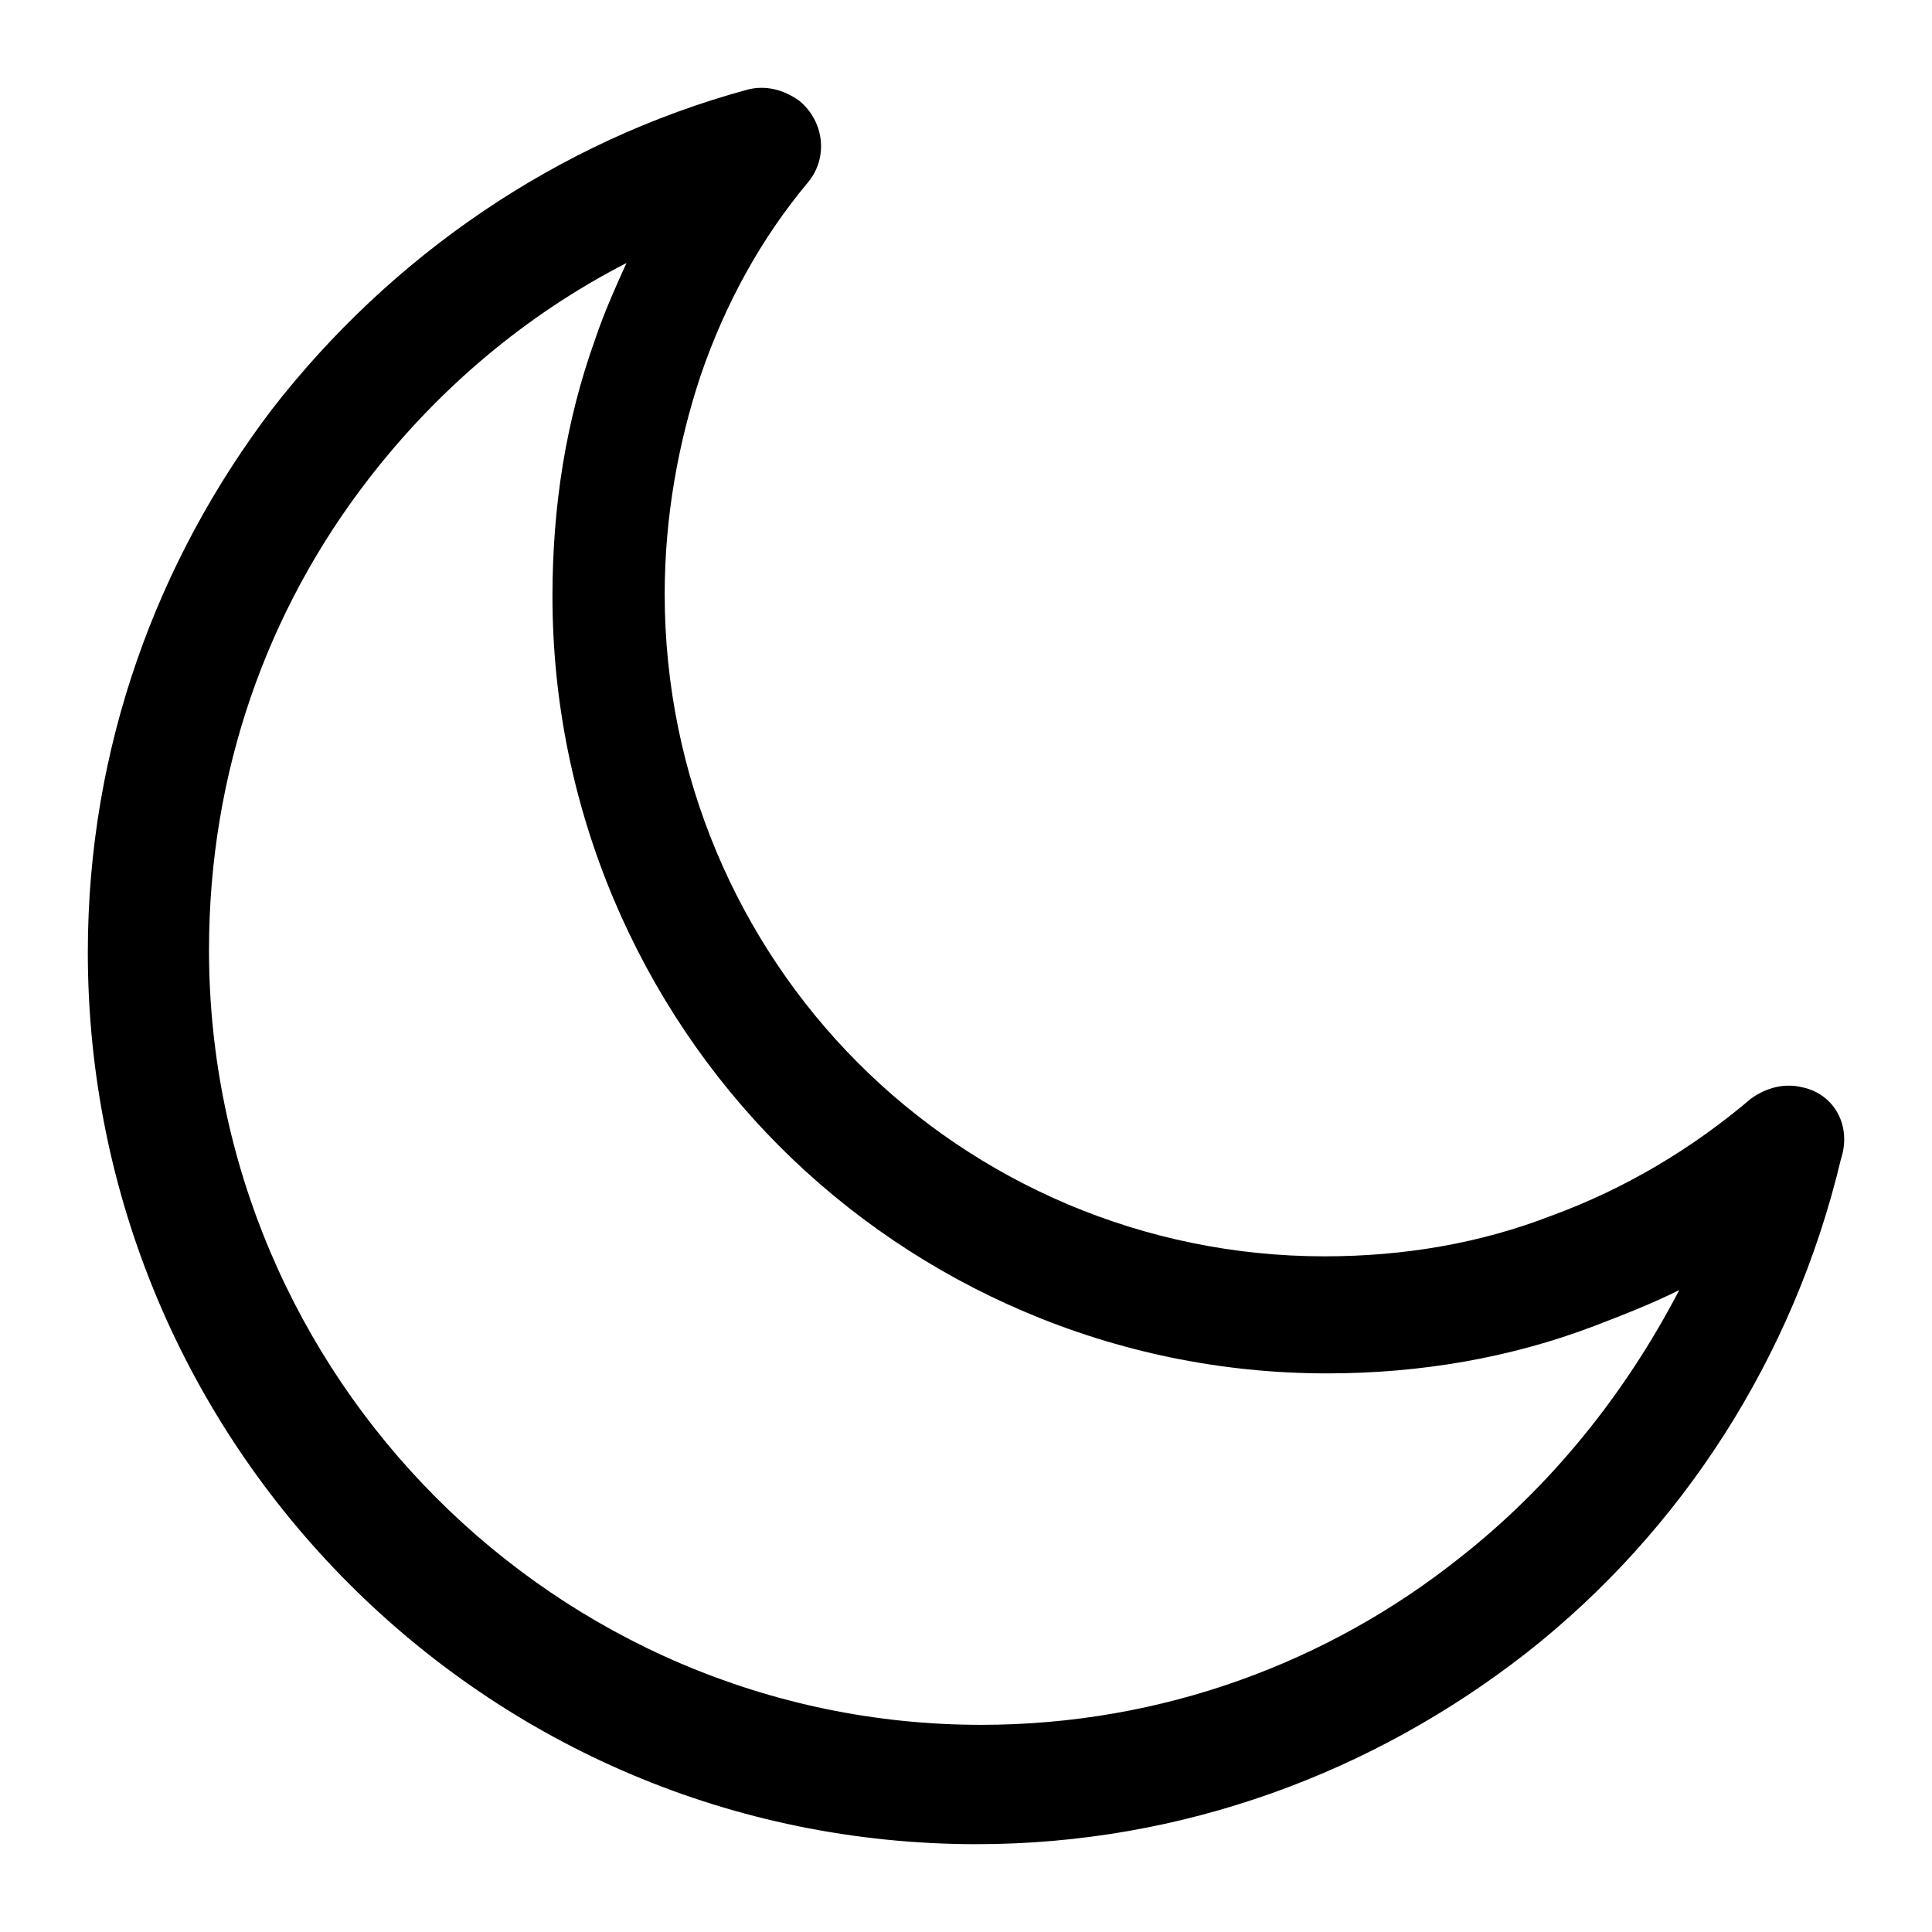
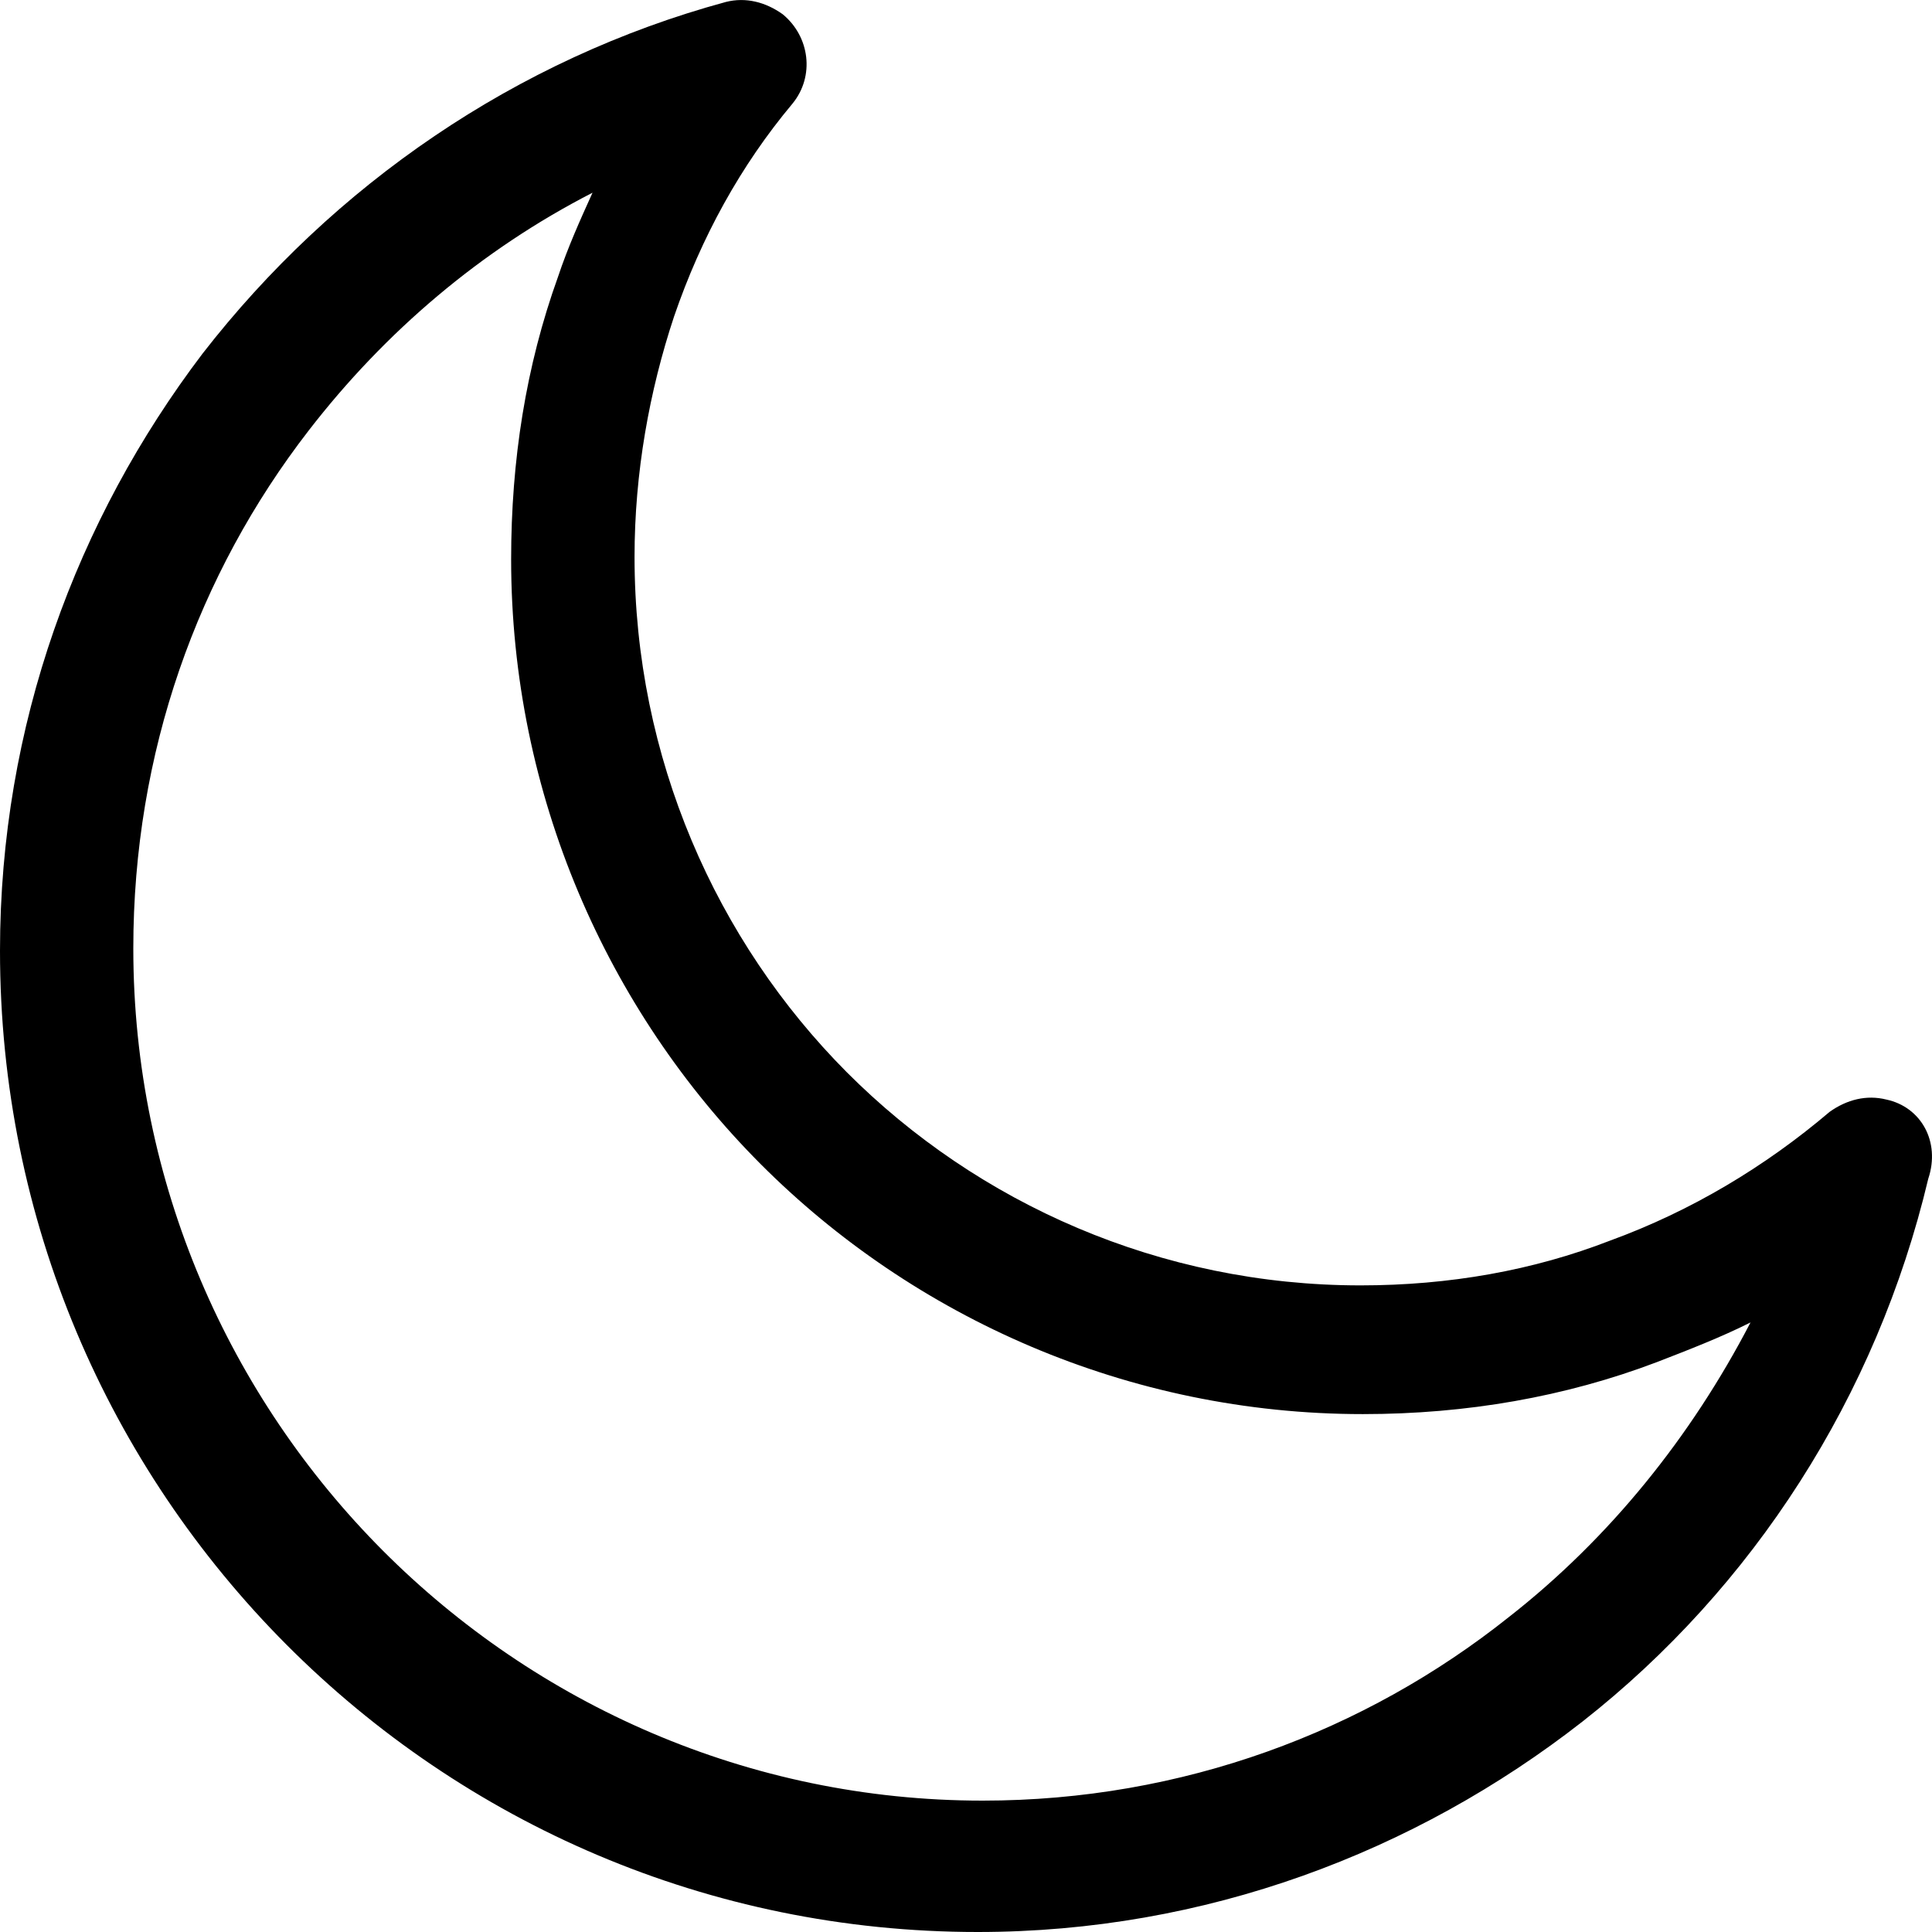
- <svg xmlns="http://www.w3.org/2000/svg" width="22" height="22" viewBox="0 0 22 22" fill="currentColor">
-   <path d="M20.527 12.382C20.323 12.331 20.118 12.382 19.939 12.51C19.275 13.075 18.508 13.536 17.665 13.844C16.872 14.152 16.003 14.306 15.083 14.306C13.013 14.306 11.121 13.459 9.767 12.1C8.412 10.741 7.569 8.843 7.569 6.765C7.569 5.893 7.722 5.046 7.978 4.277C8.259 3.456 8.668 2.712 9.205 2.071C9.435 1.789 9.383 1.379 9.102 1.148C8.923 1.02 8.719 0.968 8.514 1.02C6.342 1.61 4.45 2.918 3.096 4.662C1.792 6.38 1 8.509 1 10.843C1 13.639 2.125 16.178 3.965 18.025C5.805 19.872 8.335 21 11.121 21C13.473 21 15.645 20.179 17.384 18.82C19.147 17.435 20.425 15.46 20.962 13.203C21.09 12.818 20.885 12.459 20.527 12.382ZM16.617 17.743C15.134 18.922 13.243 19.641 11.173 19.641C8.744 19.641 6.546 18.64 4.962 17.05C3.377 15.46 2.38 13.254 2.38 10.818C2.38 8.791 3.045 6.945 4.195 5.457C4.987 4.431 5.984 3.585 7.134 2.995C7.006 3.277 6.879 3.559 6.776 3.867C6.444 4.79 6.291 5.765 6.291 6.791C6.291 9.227 7.288 11.459 8.872 13.049C10.457 14.639 12.681 15.639 15.109 15.639C16.182 15.639 17.204 15.46 18.15 15.101C18.483 14.973 18.815 14.844 19.122 14.69C18.508 15.87 17.665 16.922 16.617 17.743Z" />
+ <svg xmlns="http://www.w3.org/2000/svg" width="16" height="16" viewBox="0 0 16 16">
+   <path d="M15.622 9.106C15.458 9.065 15.295 9.106 15.152 9.208C14.62 9.66 14.007 10.029 13.332 10.275C12.698 10.521 12.003 10.645 11.267 10.645C9.61 10.645 8.097 9.967 7.013 8.88C5.93 7.792 5.255 6.274 5.255 4.612C5.255 3.914 5.378 3.237 5.582 2.622C5.807 1.965 6.134 1.37 6.564 0.857C6.748 0.631 6.707 0.303 6.482 0.118C6.339 0.016 6.175 -0.025 6.012 0.016C4.274 0.488 2.76 1.534 1.677 2.929C0.634 4.304 0 6.007 0 7.874C0 10.111 0.9 12.142 2.372 13.62C3.844 15.097 5.868 16 8.097 16C9.978 16 11.716 15.343 13.107 14.256C14.518 13.148 15.54 11.568 15.969 9.762C16.072 9.454 15.908 9.167 15.622 9.106ZM12.493 13.394C11.307 14.338 9.794 14.912 8.138 14.912C6.196 14.912 4.437 14.112 3.169 12.84C1.902 11.568 1.104 9.803 1.104 7.854C1.104 6.233 1.636 4.756 2.556 3.566C3.19 2.745 3.987 2.068 4.907 1.596C4.805 1.821 4.703 2.047 4.621 2.293C4.355 3.032 4.233 3.812 4.233 4.632C4.233 6.582 5.03 8.367 6.298 9.639C7.566 10.911 9.344 11.711 11.287 11.711C12.146 11.711 12.964 11.568 13.72 11.281C13.986 11.178 14.252 11.075 14.497 10.952C14.007 11.896 13.332 12.738 12.493 13.394Z" />
</svg>
